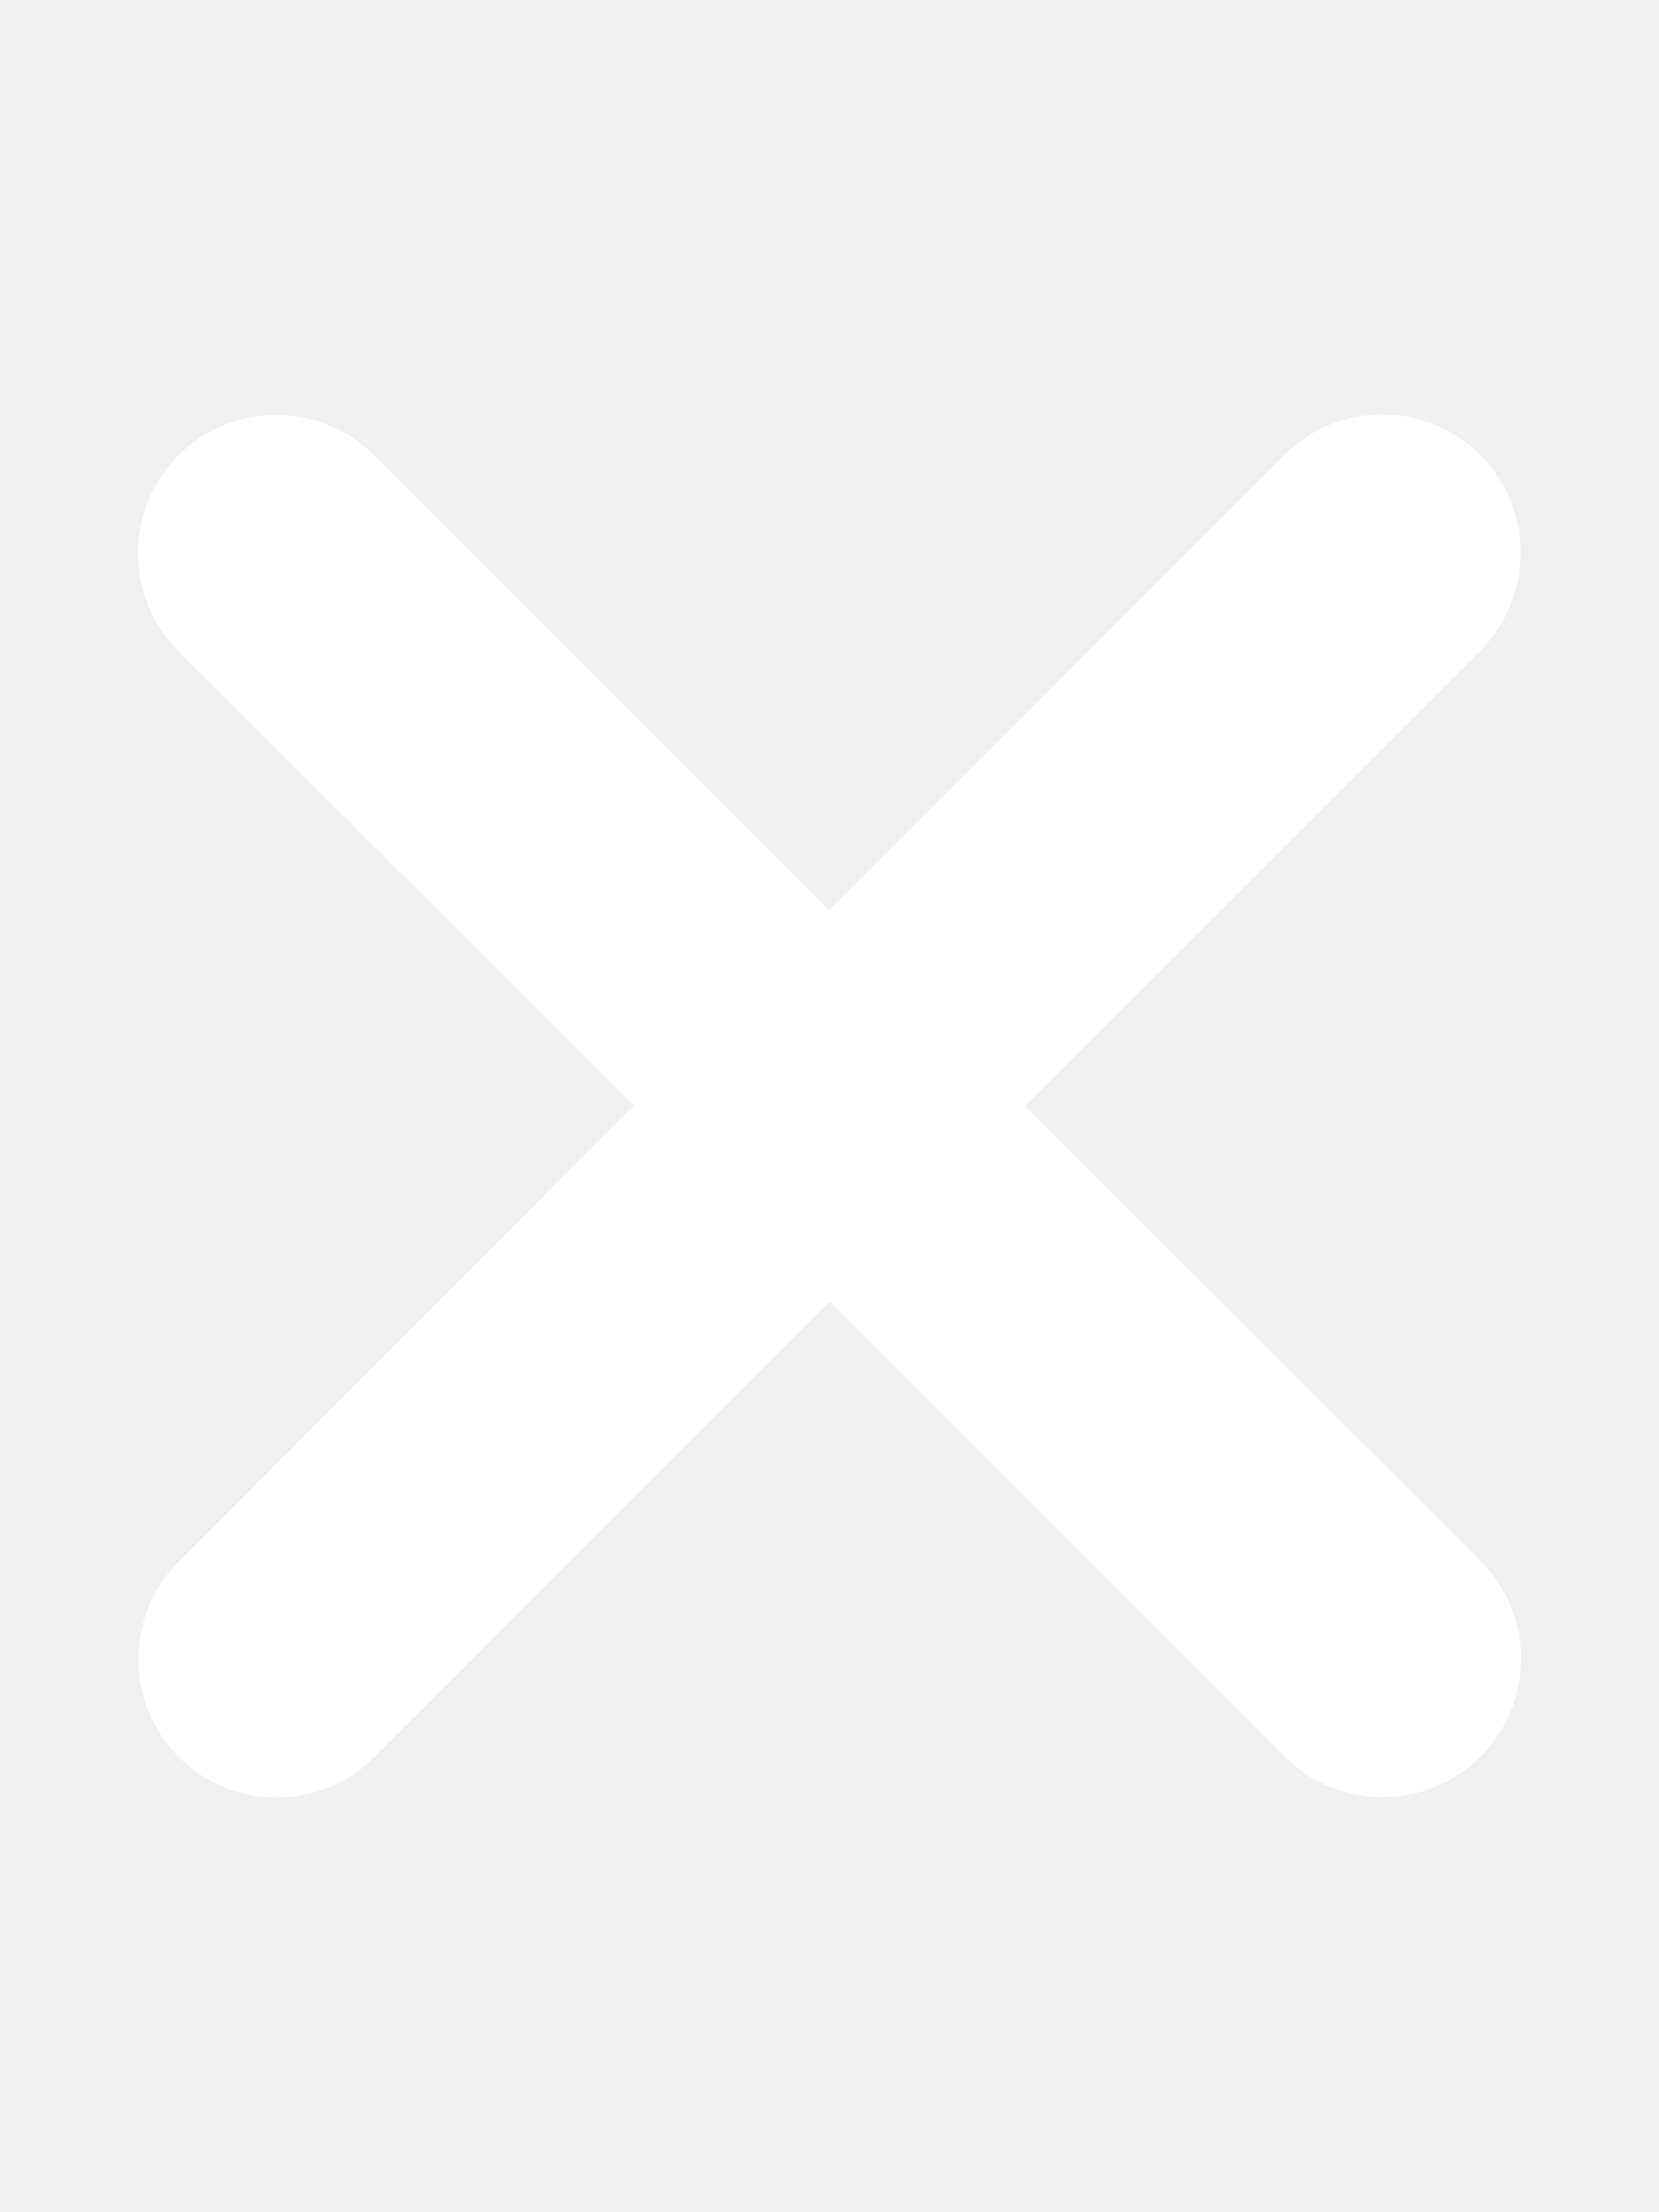
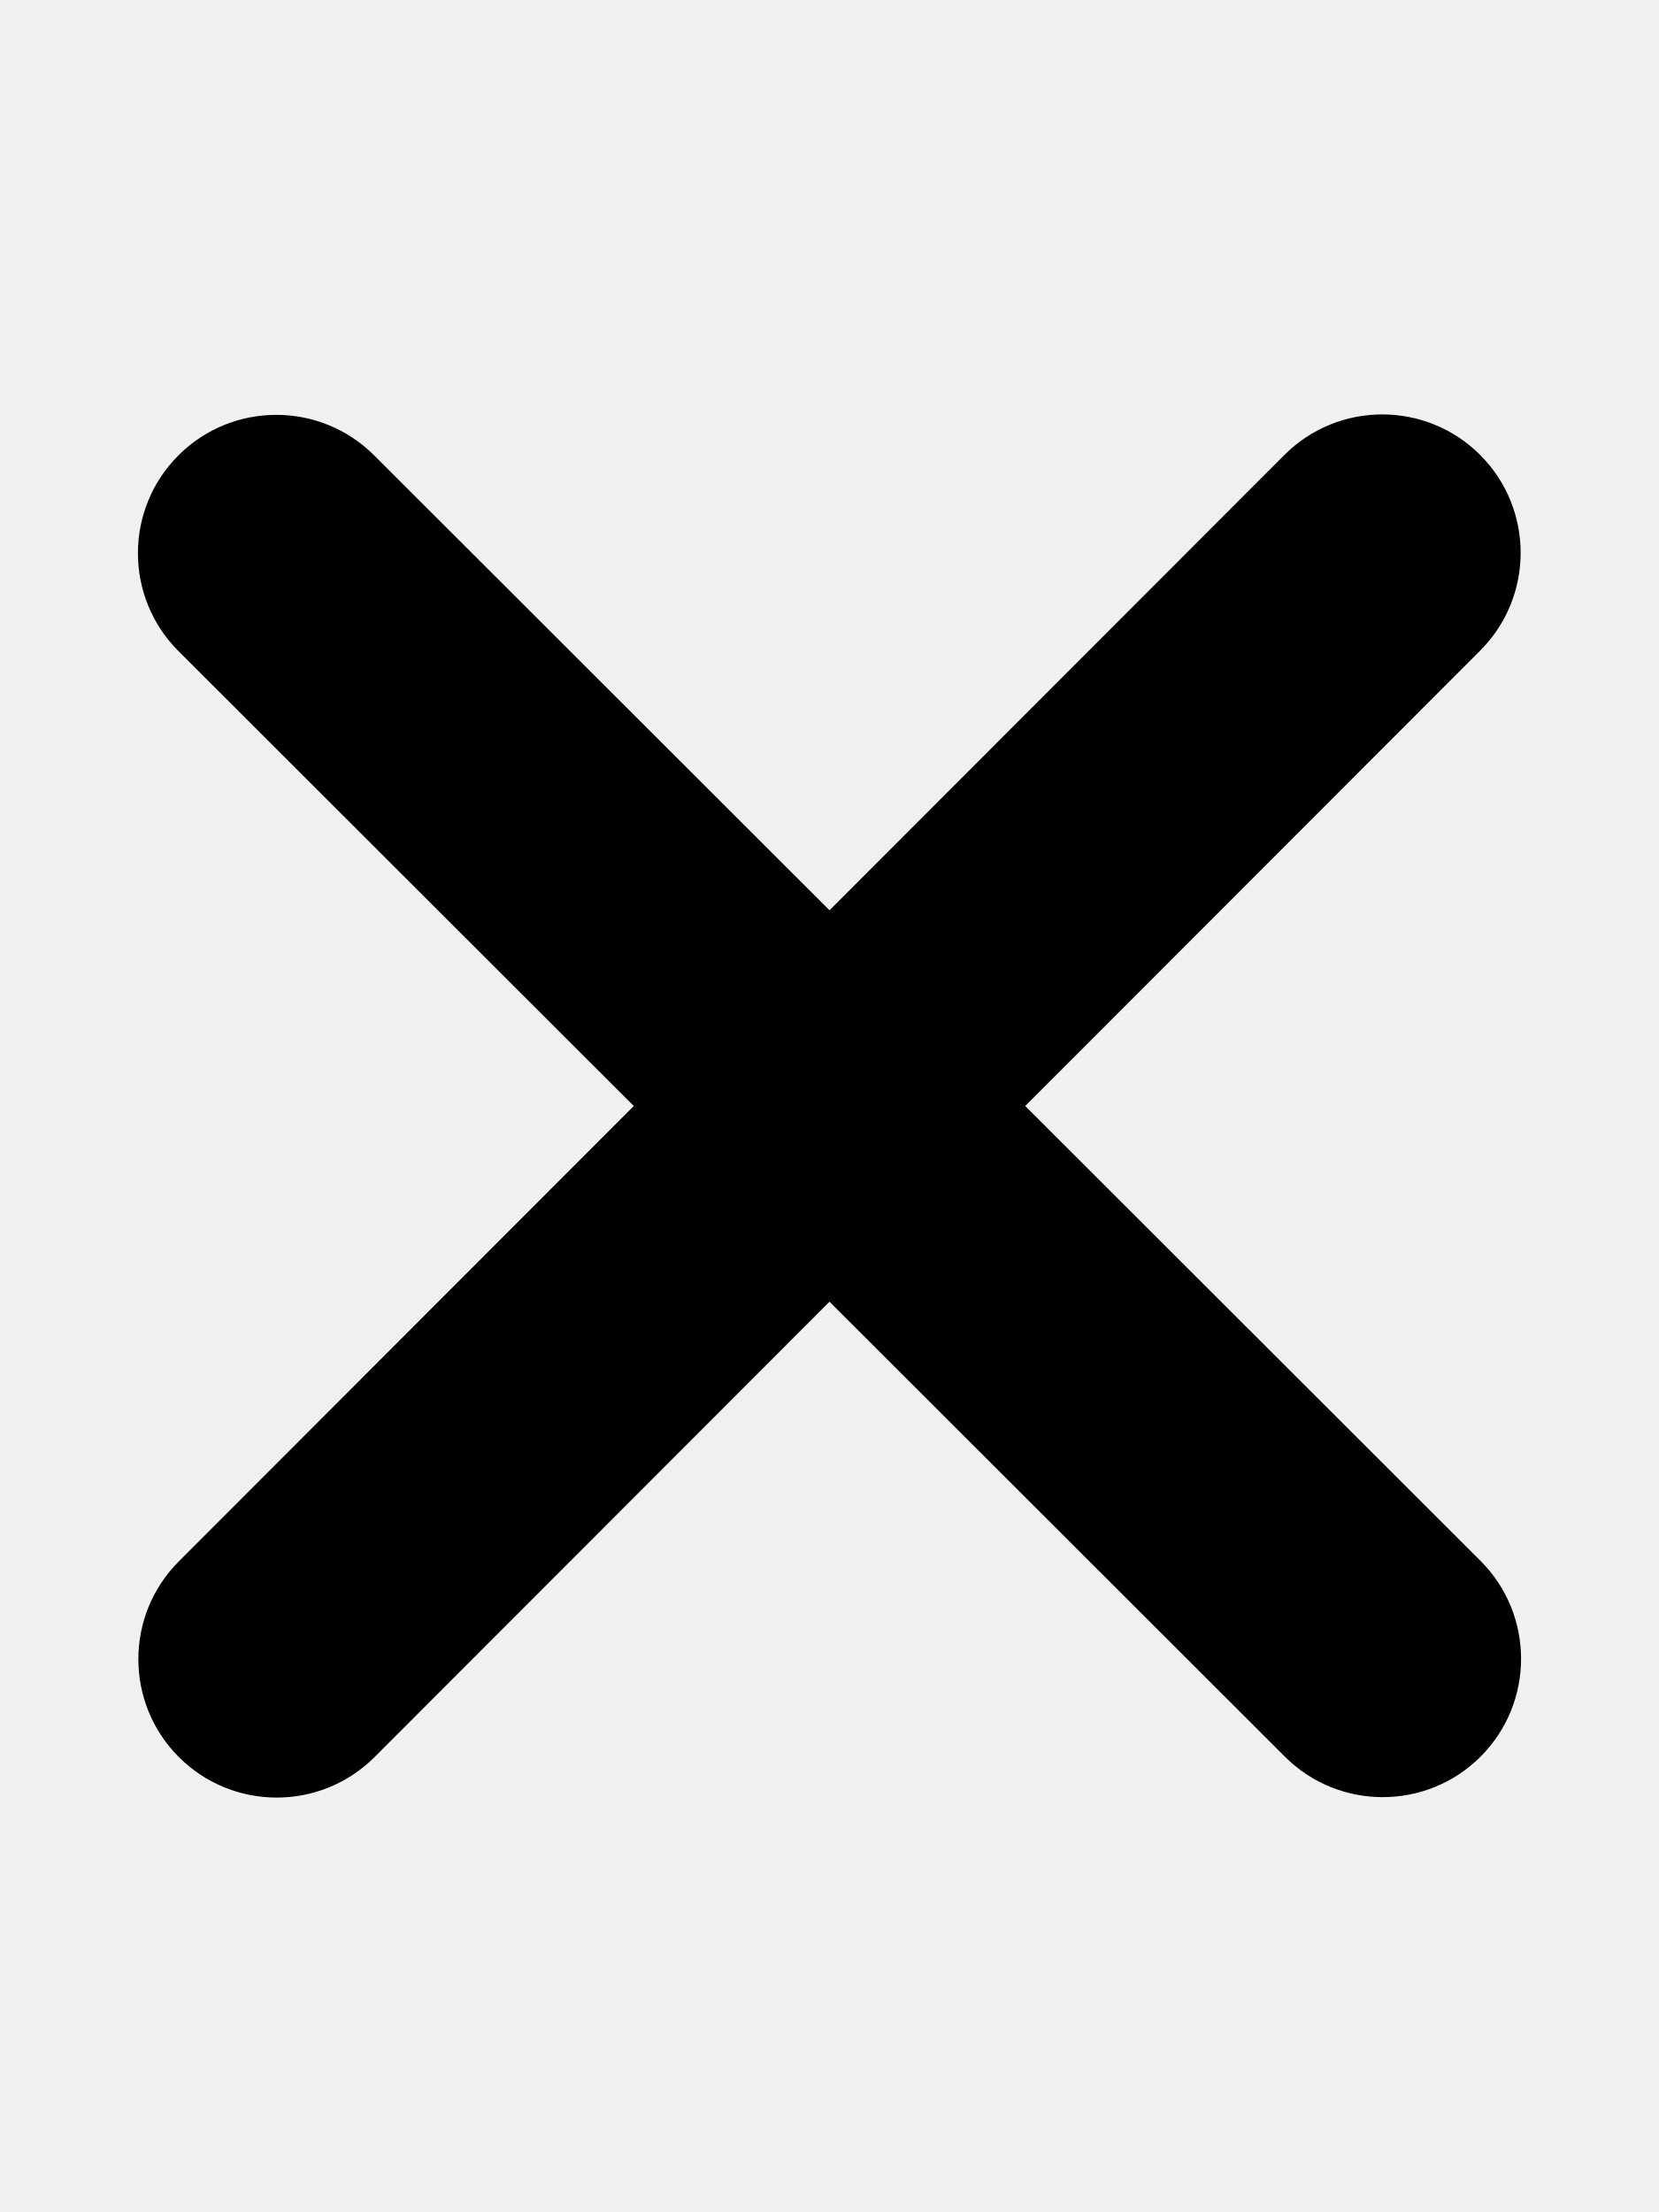
<svg xmlns="http://www.w3.org/2000/svg" viewBox="0 0 384 512">
-   <path fill="#fff" d="M342.6 150.6c12.5-12.5 12.5-32.8 0-45.3s-32.8-12.5-45.3 0L192 210.7 86.6 105.4c-12.5-12.5-32.8-12.5-45.3 0s-12.5 32.8 0 45.3L146.7 256 41.4 361.4c-12.5 12.5-12.5 32.8 0 45.3s32.8 12.5 45.3 0L192 301.3 297.4 406.6c12.5 12.5 32.8 12.5 45.3 0s12.5-32.8 0-45.3L237.3 256 342.6 150.6z" />
+   <path fill="#010101" d="M342.6 150.6c12.5-12.5 12.5-32.8 0-45.3s-32.8-12.5-45.3 0L192 210.7 86.6 105.4c-12.5-12.5-32.8-12.5-45.3 0s-12.5 32.8 0 45.3L146.7 256 41.4 361.4c-12.5 12.5-12.5 32.8 0 45.3s32.8 12.5 45.3 0L192 301.3 297.4 406.6c12.5 12.5 32.8 12.5 45.3 0s12.5-32.8 0-45.3L237.3 256 342.6 150.6z" />
</svg>
